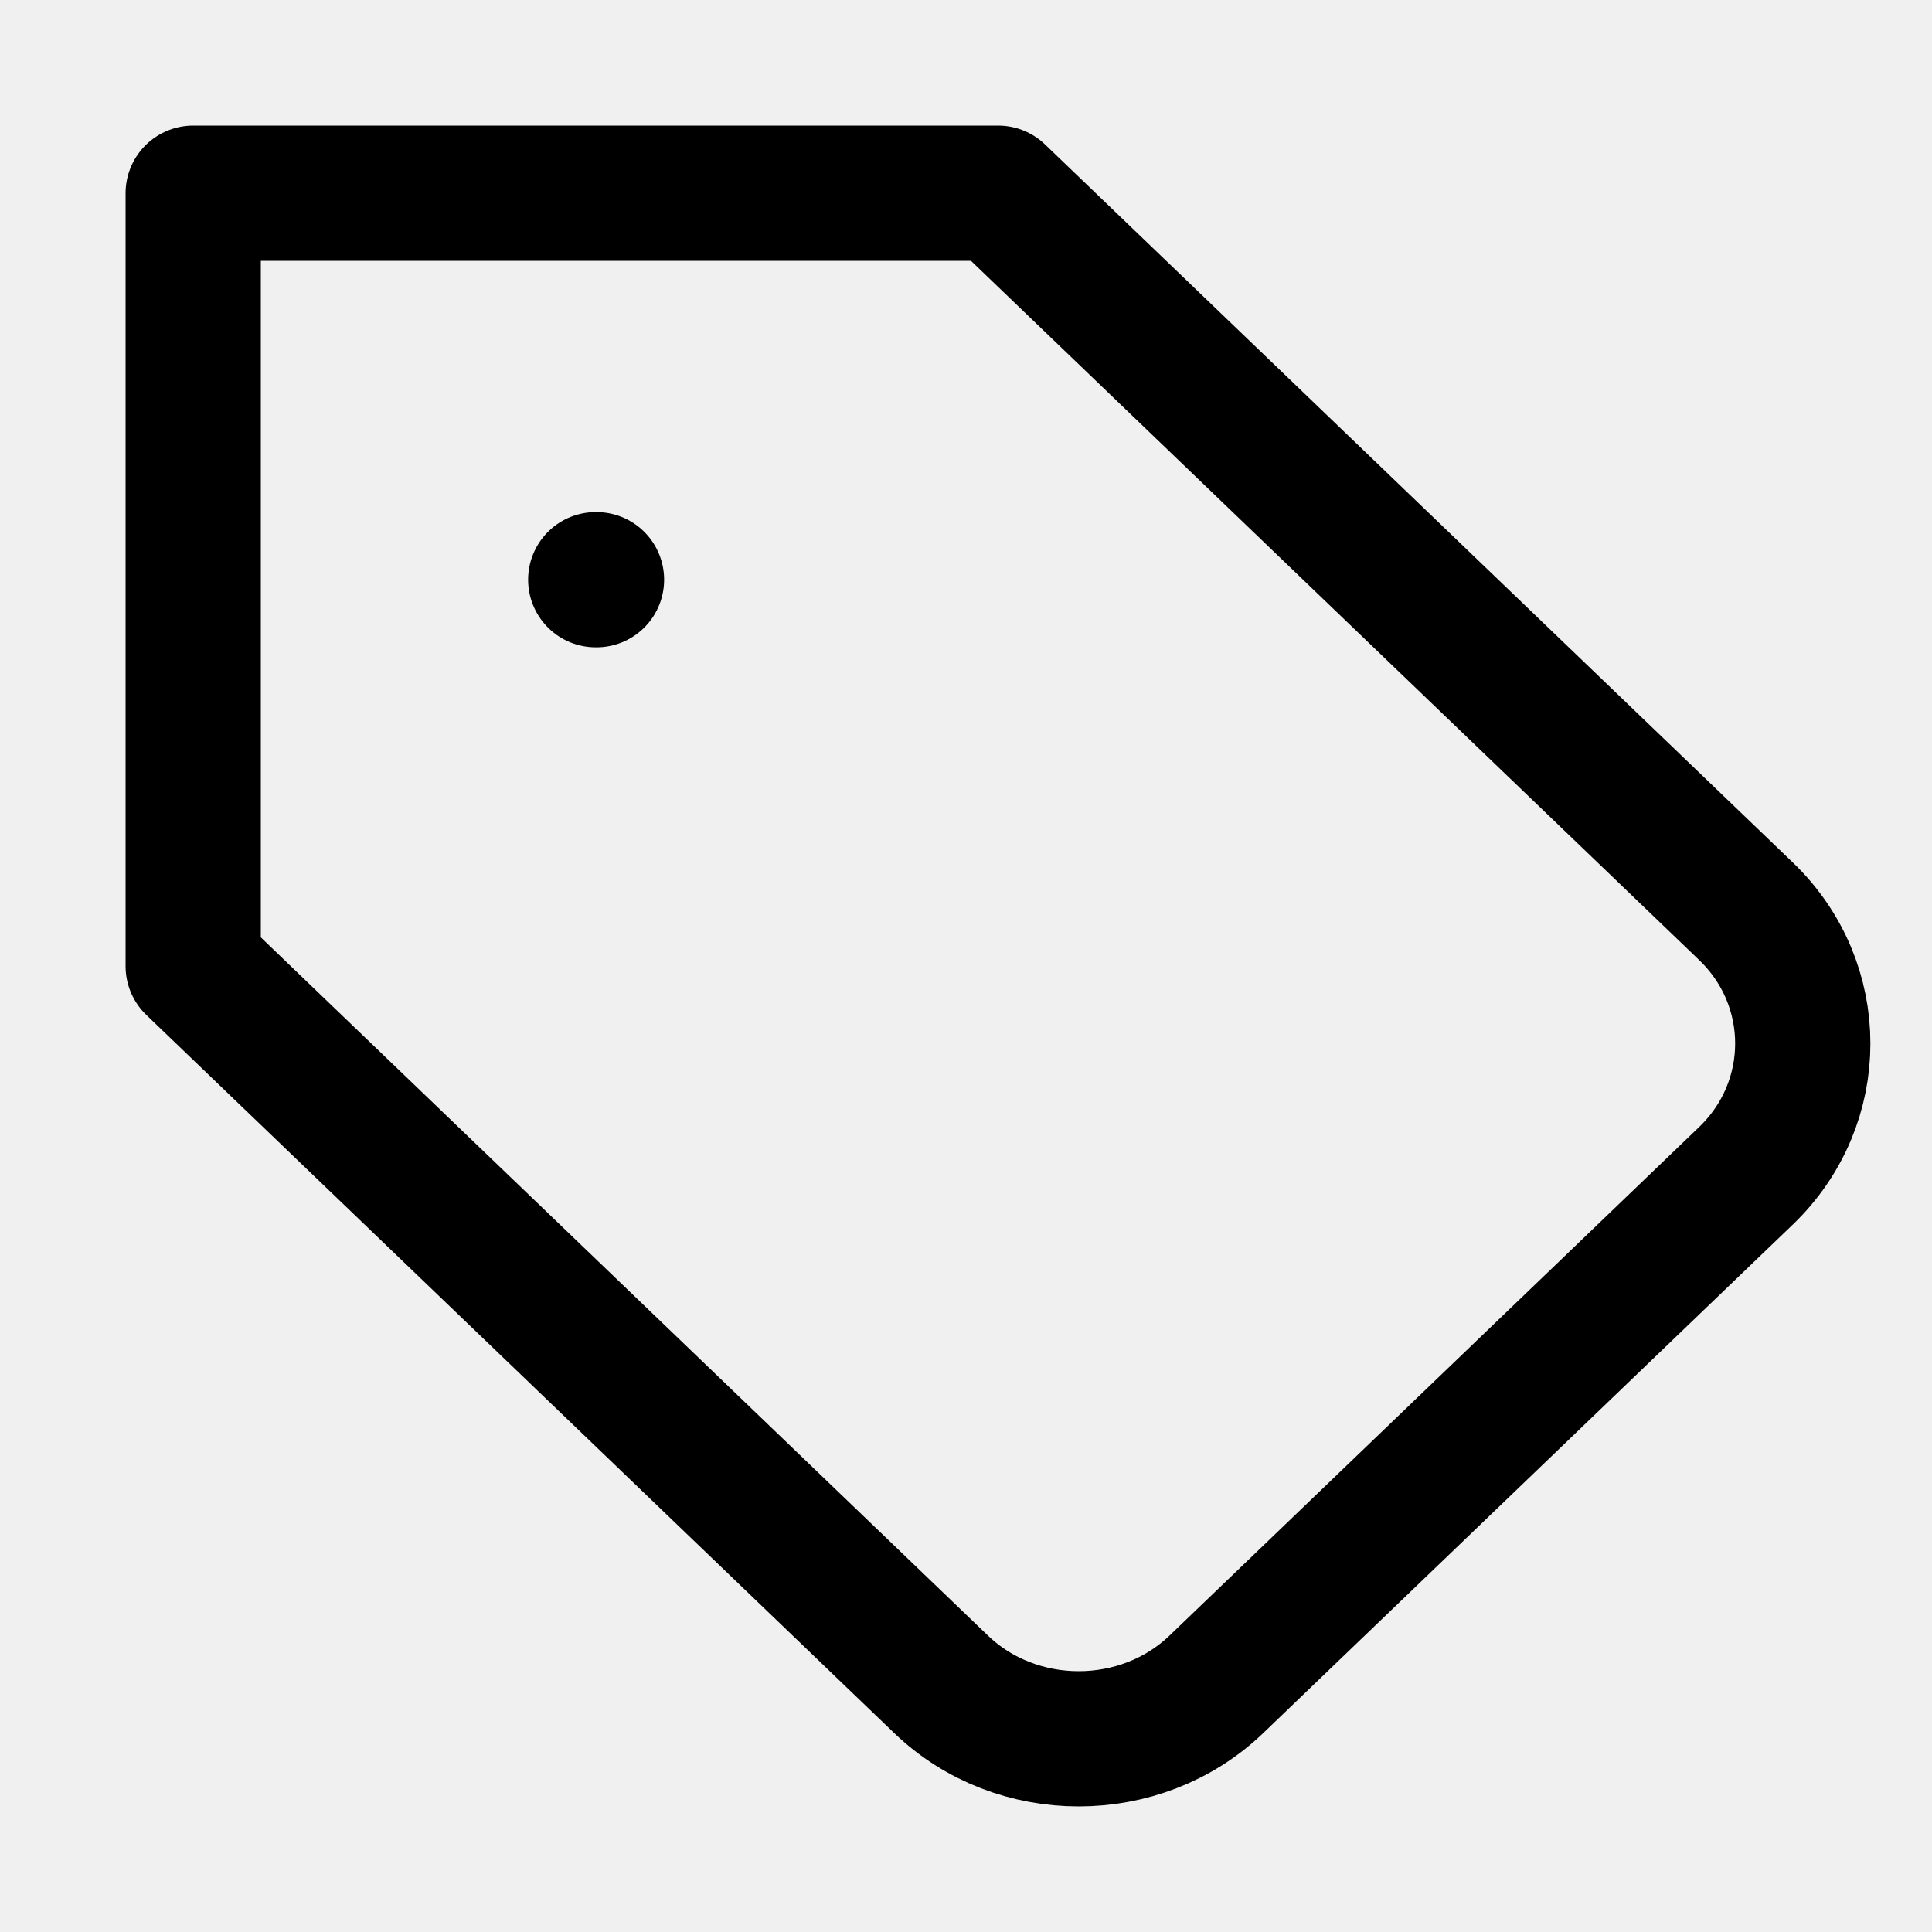
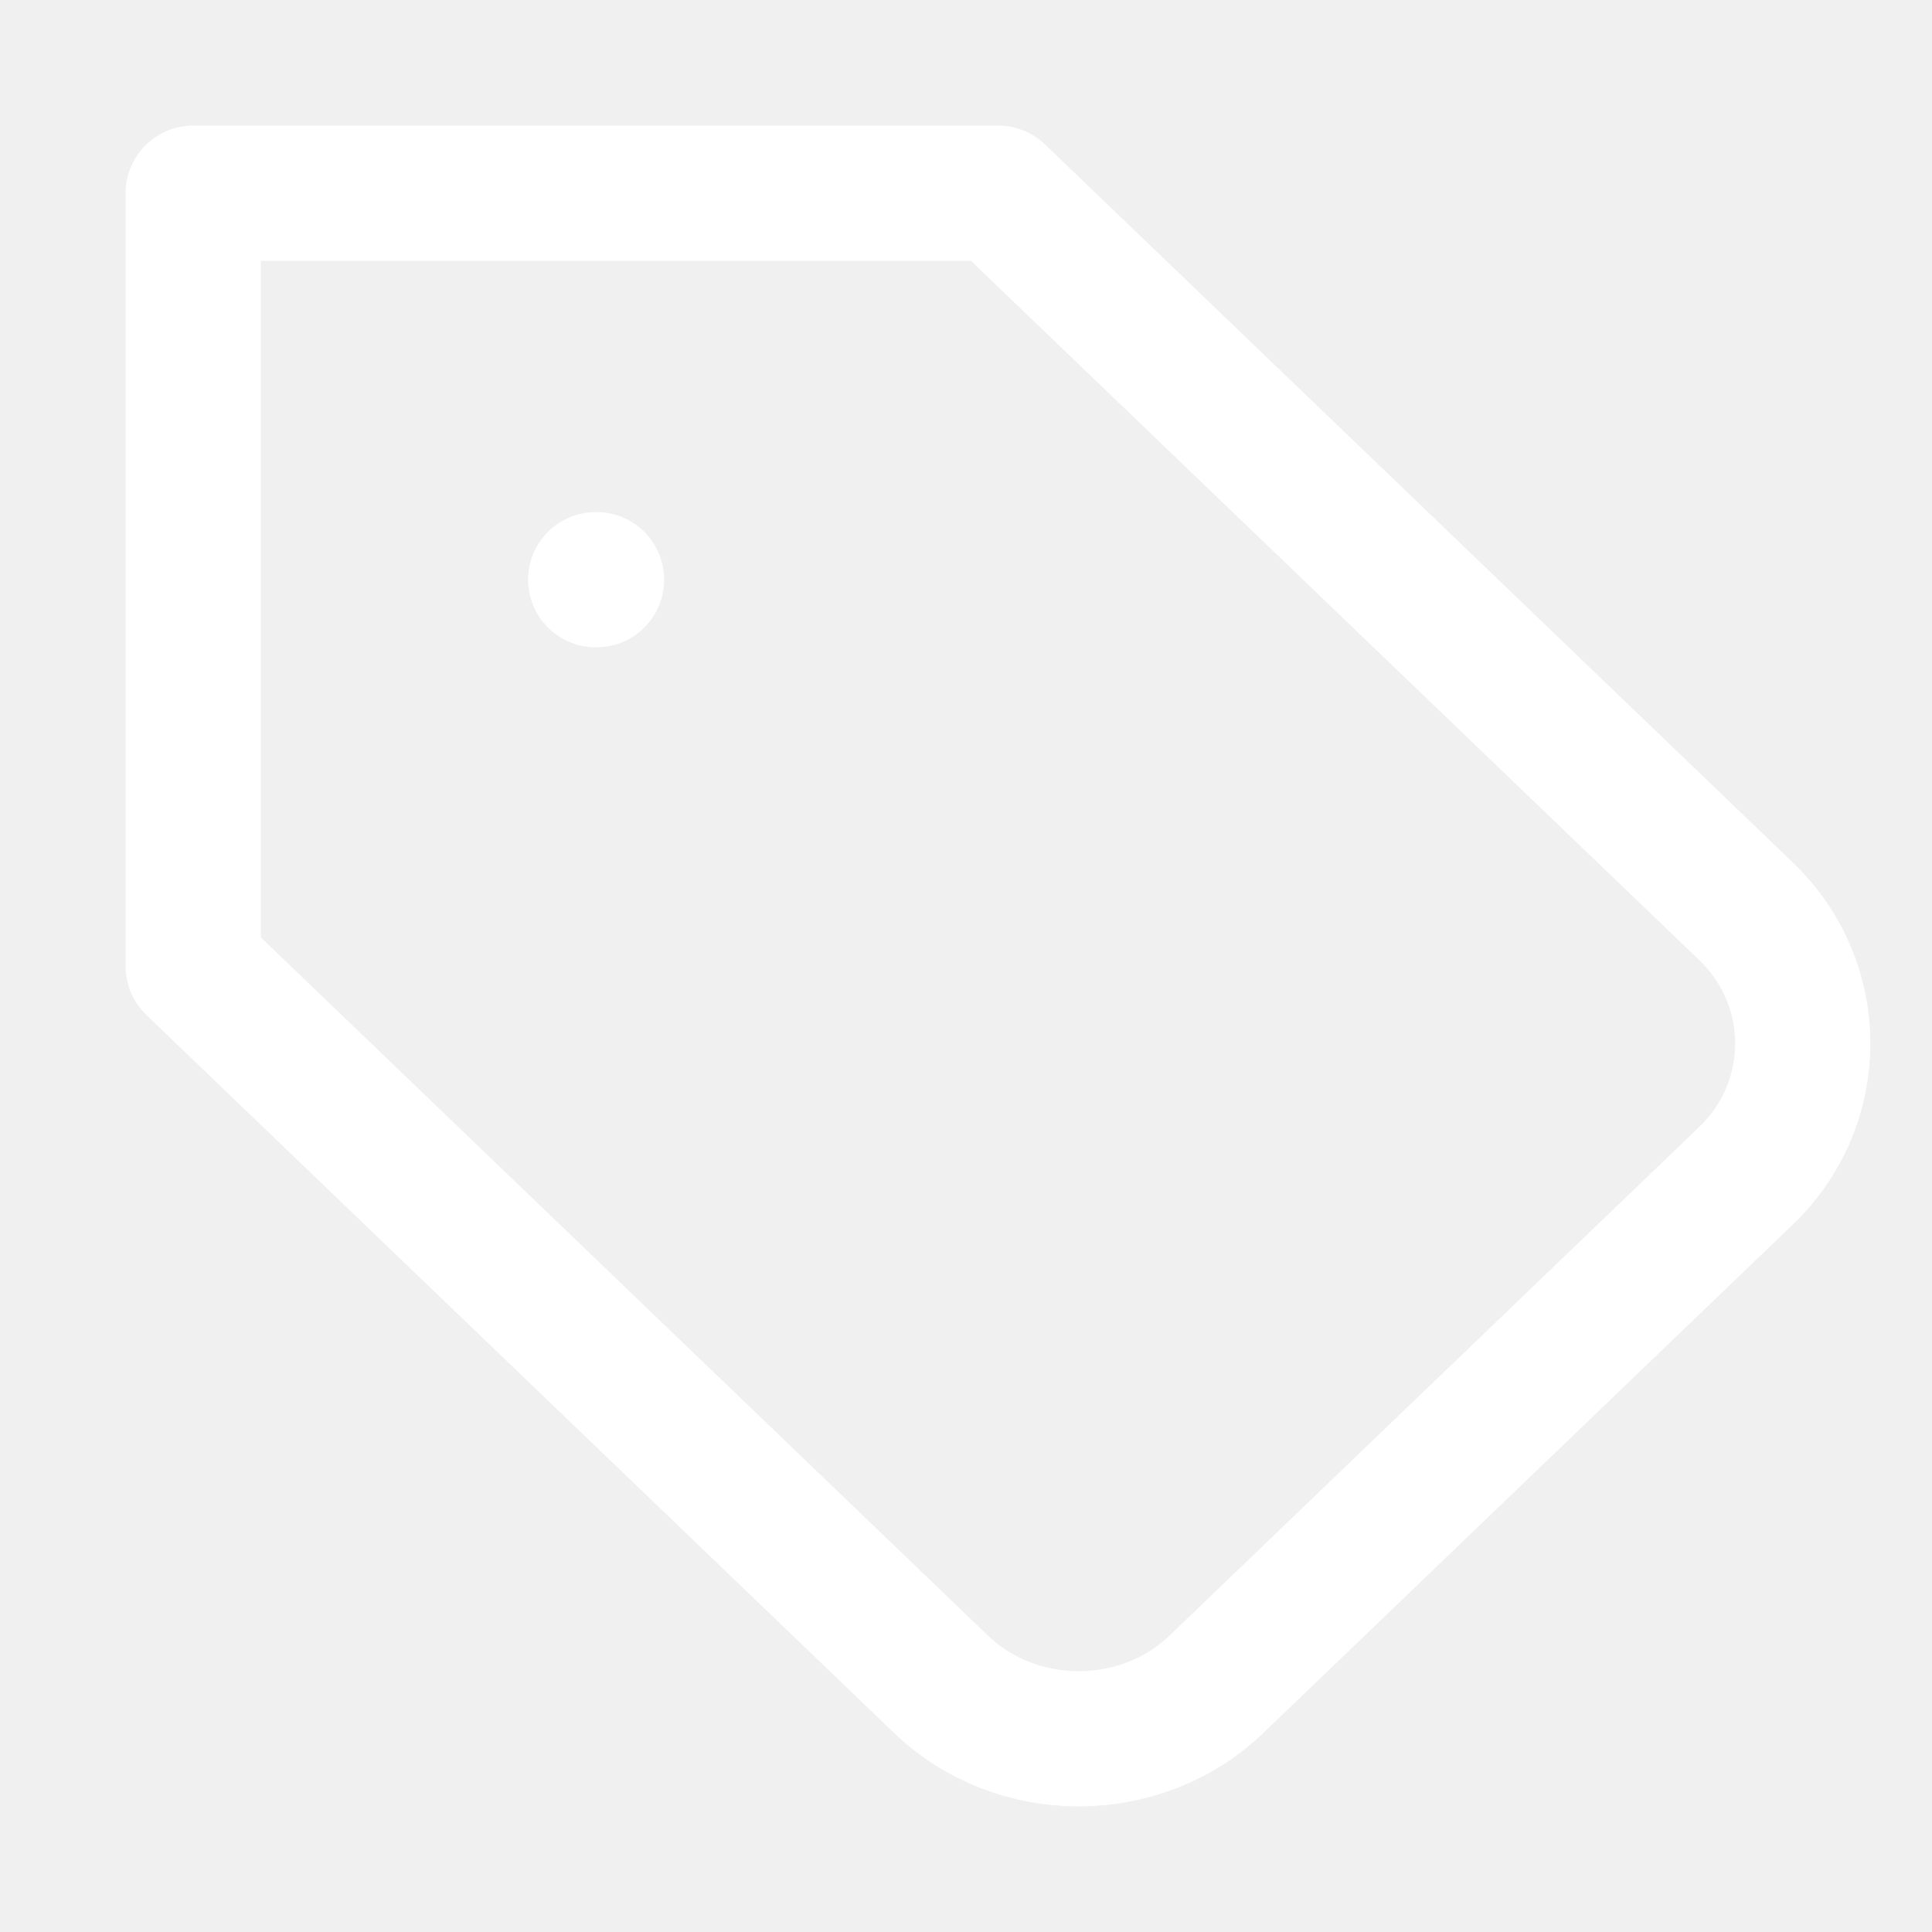
<svg xmlns="http://www.w3.org/2000/svg" width="20" height="20" viewBox="0 0 20 20" fill="none">
-   <path d="M6.167 6.001H6.175M10.333 2H2V10.002L9.742 17.436C10.525 18.188 11.808 18.188 12.592 17.436L18.075 12.171C18.858 11.418 18.858 10.186 18.075 9.434L10.333 2Z" stroke="currentColor" stroke-width="1.4" stroke-linecap="round" stroke-linejoin="round" />
+   <path d="M6.167 6.001H6.175M10.333 2H2V10.002L9.742 17.436C10.525 18.188 11.808 18.188 12.592 17.436L18.075 12.171C18.858 11.418 18.858 10.186 18.075 9.434L10.333 2Z" stroke="white" stroke-width="1.4" stroke-linecap="round" stroke-linejoin="round" />
</svg>
